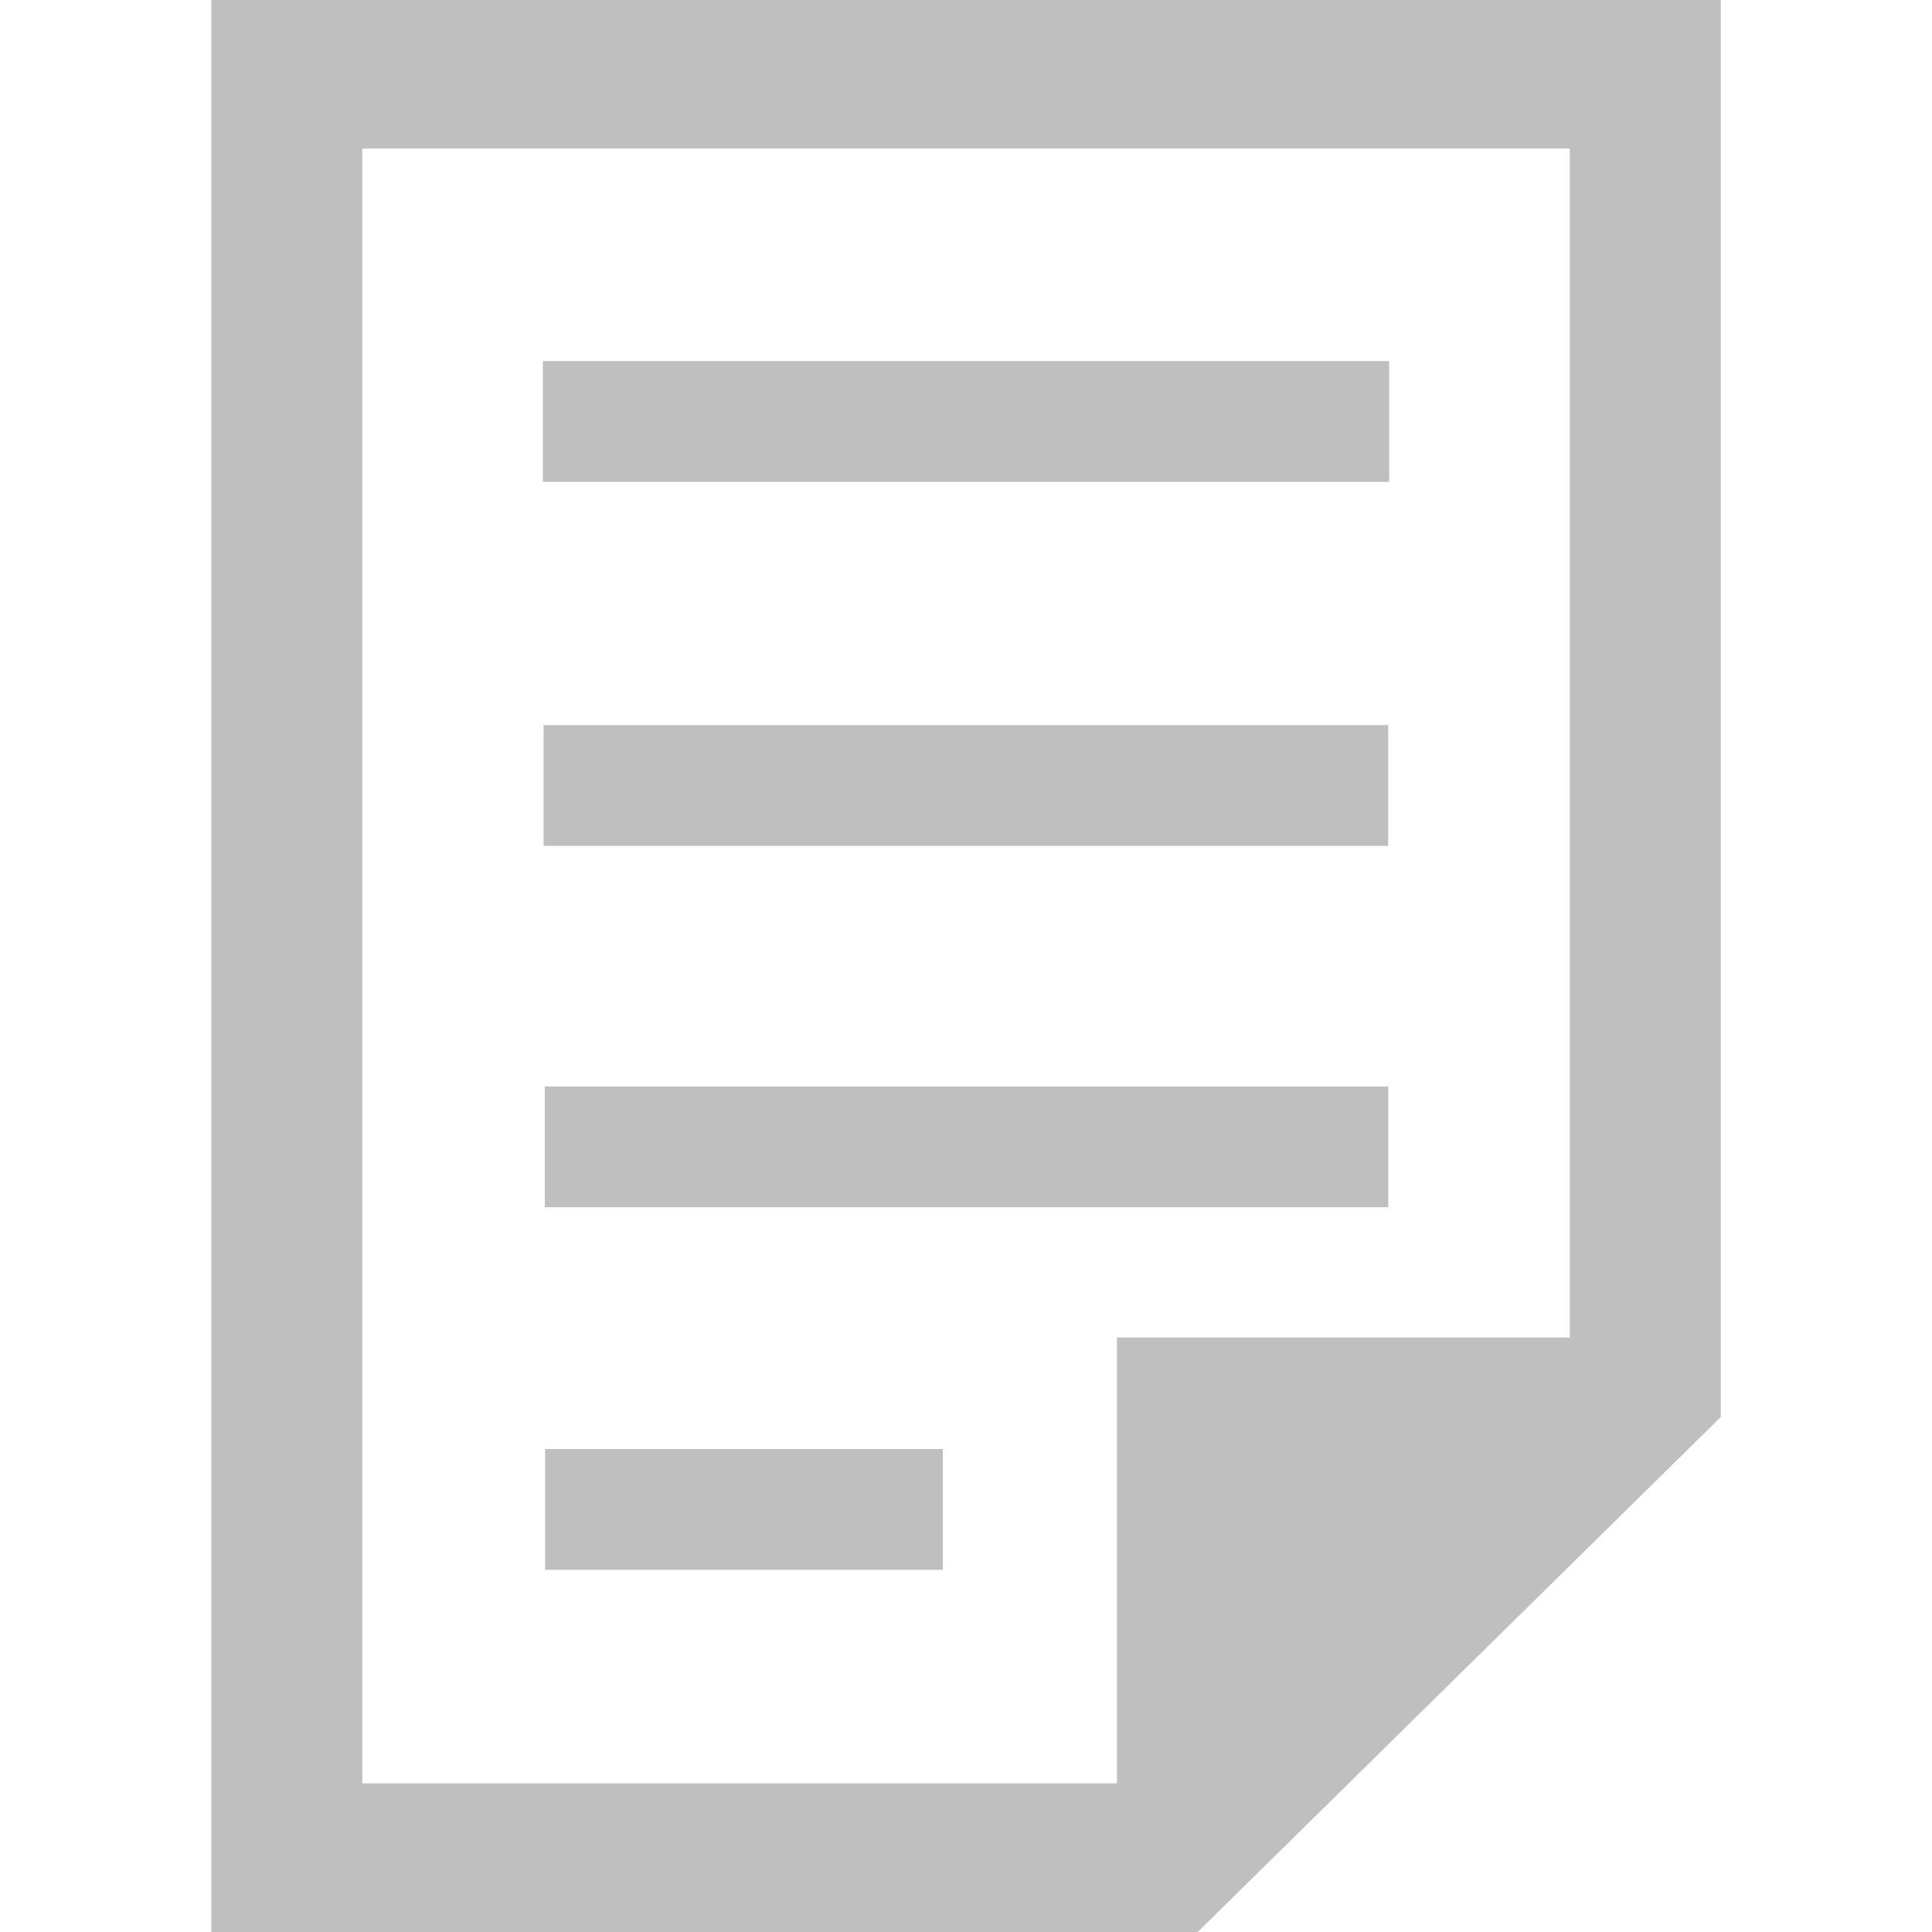
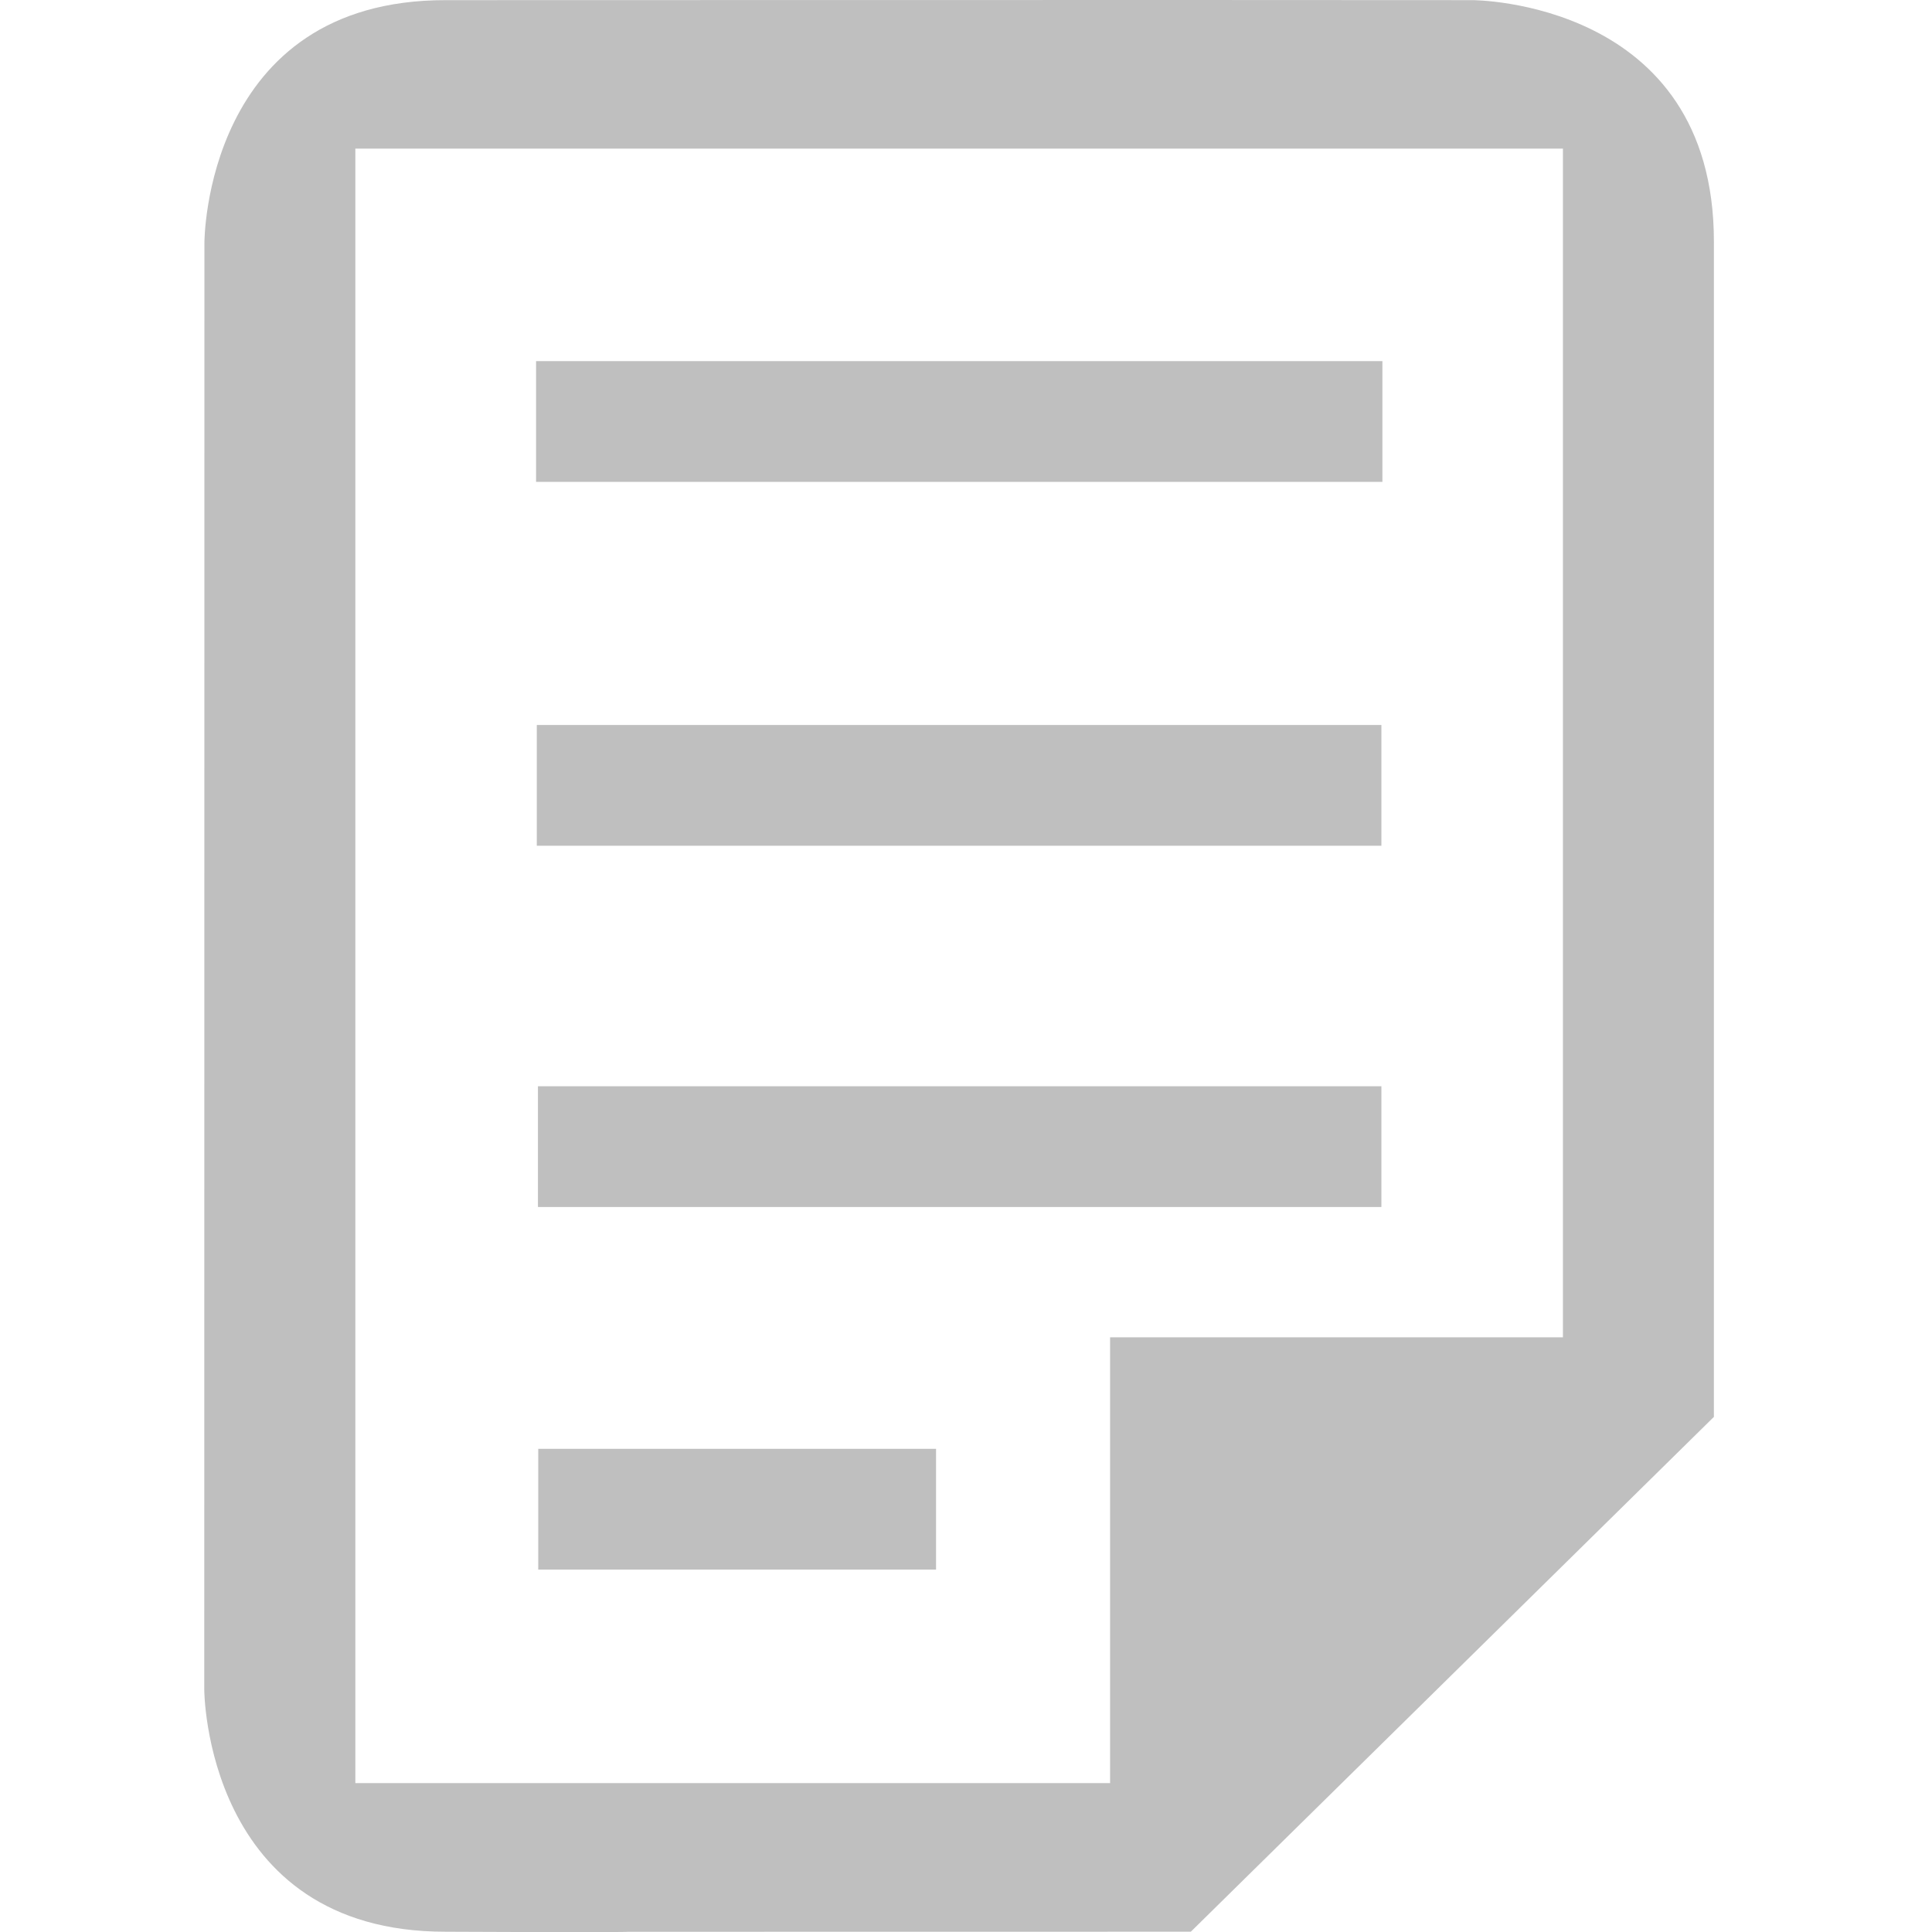
- <svg xmlns="http://www.w3.org/2000/svg" viewBox="0 0 32 32" version="1.1" id="svg37" width="32" height="32">
+ <svg xmlns="http://www.w3.org/2000/svg" viewBox="0 0 16 16" version="1.1" id="svg37" width="16" height="16">
  <defs id="defs7">
    <linearGradient id="linearGradient3764" x1="1" x2="47" gradientUnits="userSpaceOnUse" gradientTransform="rotate(-90,24,24)">
      <stop style="stop-color:#333;stop-opacity:1" id="stop2" />
      <stop offset="1" style="stop-color:#3d3d3d;stop-opacity:1" id="stop4" />
    </linearGradient>
  </defs>
  <g id="g35" transform="matrix(1.196262,0,0,-1.196262,-13.47566,44.26168)" style="fill:#4d4d4d">
-     <path d="M 14.191,10.25 V 37 h 2.09 18.809 V 17.38 L 27.848,10.25 H 16.28 14.191 m 2.09,2.058 h 2.09 8.359 v 6.173 h 6.27 v 16.462 h -6.27 -8.359 -2.09 z" style="opacity:1;fill:#bfbfbf;fill-opacity:1;stroke:none;stroke-width:1.037" id="path31" />
-     <path d="m 27.28,10.25 v 2 6 h 6 2 v -1.07 l -6.93,-6.93 z" style="opacity:1;fill:#4d4d4d;fill-opacity:0;stroke:none" id="path33" />
-     <rect width="11.718" height="1.672" x="18.781" y="-32" style="fill:#bfbfbf;fill-opacity:1;stroke:none;stroke-width:0.782" id="rect14" transform="scale(1,-1)" />
-     <rect width="11.694" height="1.672" x="18.791" y="-26.96" style="fill:#bfbfbf;fill-opacity:1;stroke:none;stroke-width:0.782" id="rect14-3" transform="scale(1,-1)" />
-     <rect width="11.678" height="1.672" x="18.808" y="-21.957" style="fill:#bfbfbf;fill-opacity:1;stroke:none;stroke-width:0.781" id="rect14-6" transform="scale(1,-1)" />
-     <rect width="5.507" height="1.672" x="18.812" y="-16.937" style="fill:#bfbfbf;fill-opacity:1;stroke:none;stroke-width:0.536" id="rect14-3-5" transform="scale(1,-1)" />
+     <path d="m 12.68,35.321 c 0,0 -0.001,1.681 1.672,1.678 0,0 5.526,0.002 7.106,3.5e-5 0,0 1.672,0.001 1.672,-1.672 -3.98e-4,-3.129 -1.47e-4,-8.136 -1.47e-4,-8.136 l -3.621,-3.564 -3.898,-5.88e-4 c 0,0 0.007,-0.006 -1.26,3.92e-4 -1.67,-0.002 -1.672,1.677 -1.672,1.677 m 1.046,-0.648 h 1.045 4.18 v 3.086 h 3.135 v 8.229 h -3.135 -4.18 -1.045 z" style="opacity:1;fill:#bfbfbf;fill-opacity:1;stroke:none;stroke-width:1.037" id="path31" />
+     <path d="m 19.225,23.628 v 1 2.999 h 3 1 v -0.535 l -3.465,-3.464 z" style="opacity:1;fill:#4d4d4d;fill-opacity:0;stroke:none;stroke-width:1" id="path33" />
+     <rect width="5.859" height="0.836" x="14.976" y="-34.5" style="fill:#bfbfbf;fill-opacity:1;stroke:none;stroke-width:0.782" id="rect14" transform="scale(1,-1)" />
+     <rect width="5.847" height="0.836" x="14.981" y="-31.981" style="fill:#bfbfbf;fill-opacity:1;stroke:none;stroke-width:0.782" id="rect14-3" transform="scale(1,-1)" />
+     <rect width="5.839" height="0.836" x="14.989" y="-29.48" style="fill:#bfbfbf;fill-opacity:1;stroke:none;stroke-width:0.781" id="rect14-6" transform="scale(1,-1)" />
+     <rect width="2.754" height="0.836" x="14.991" y="-26.97" style="fill:#bfbfbf;fill-opacity:1;stroke:none;stroke-width:0.536" id="rect14-3-5" transform="scale(1,-1)" />
  </g>
</svg>
